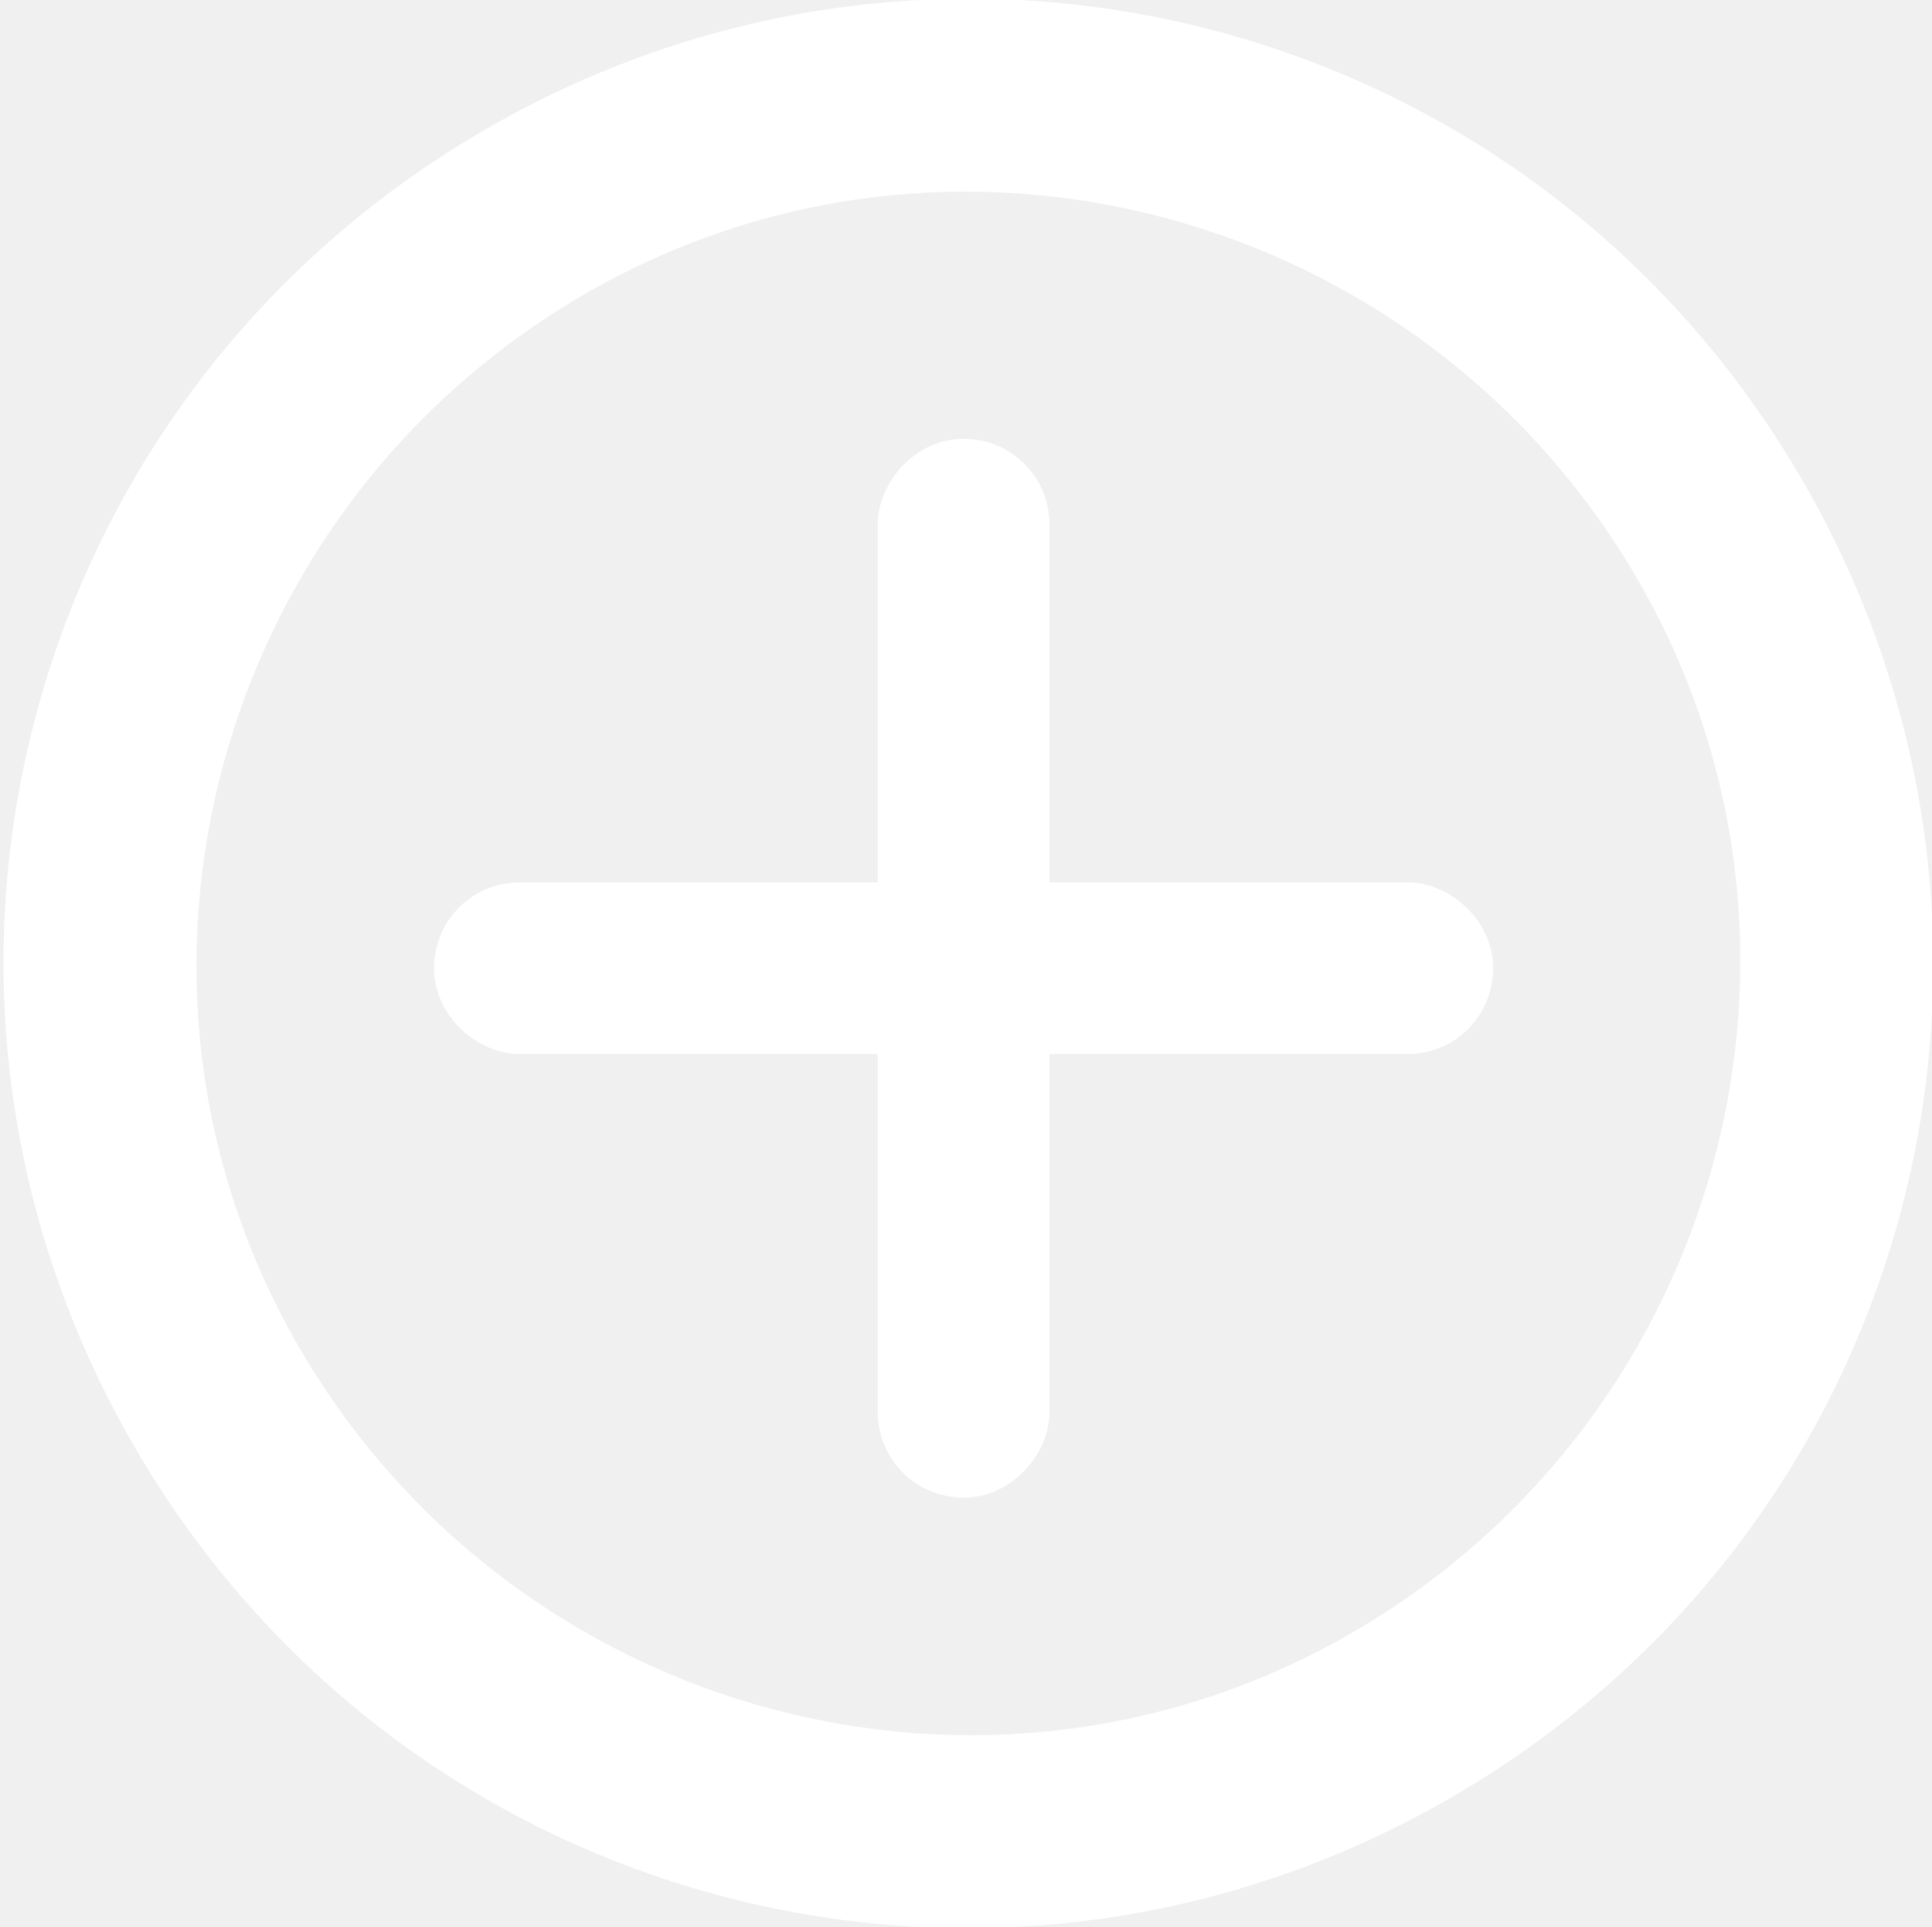
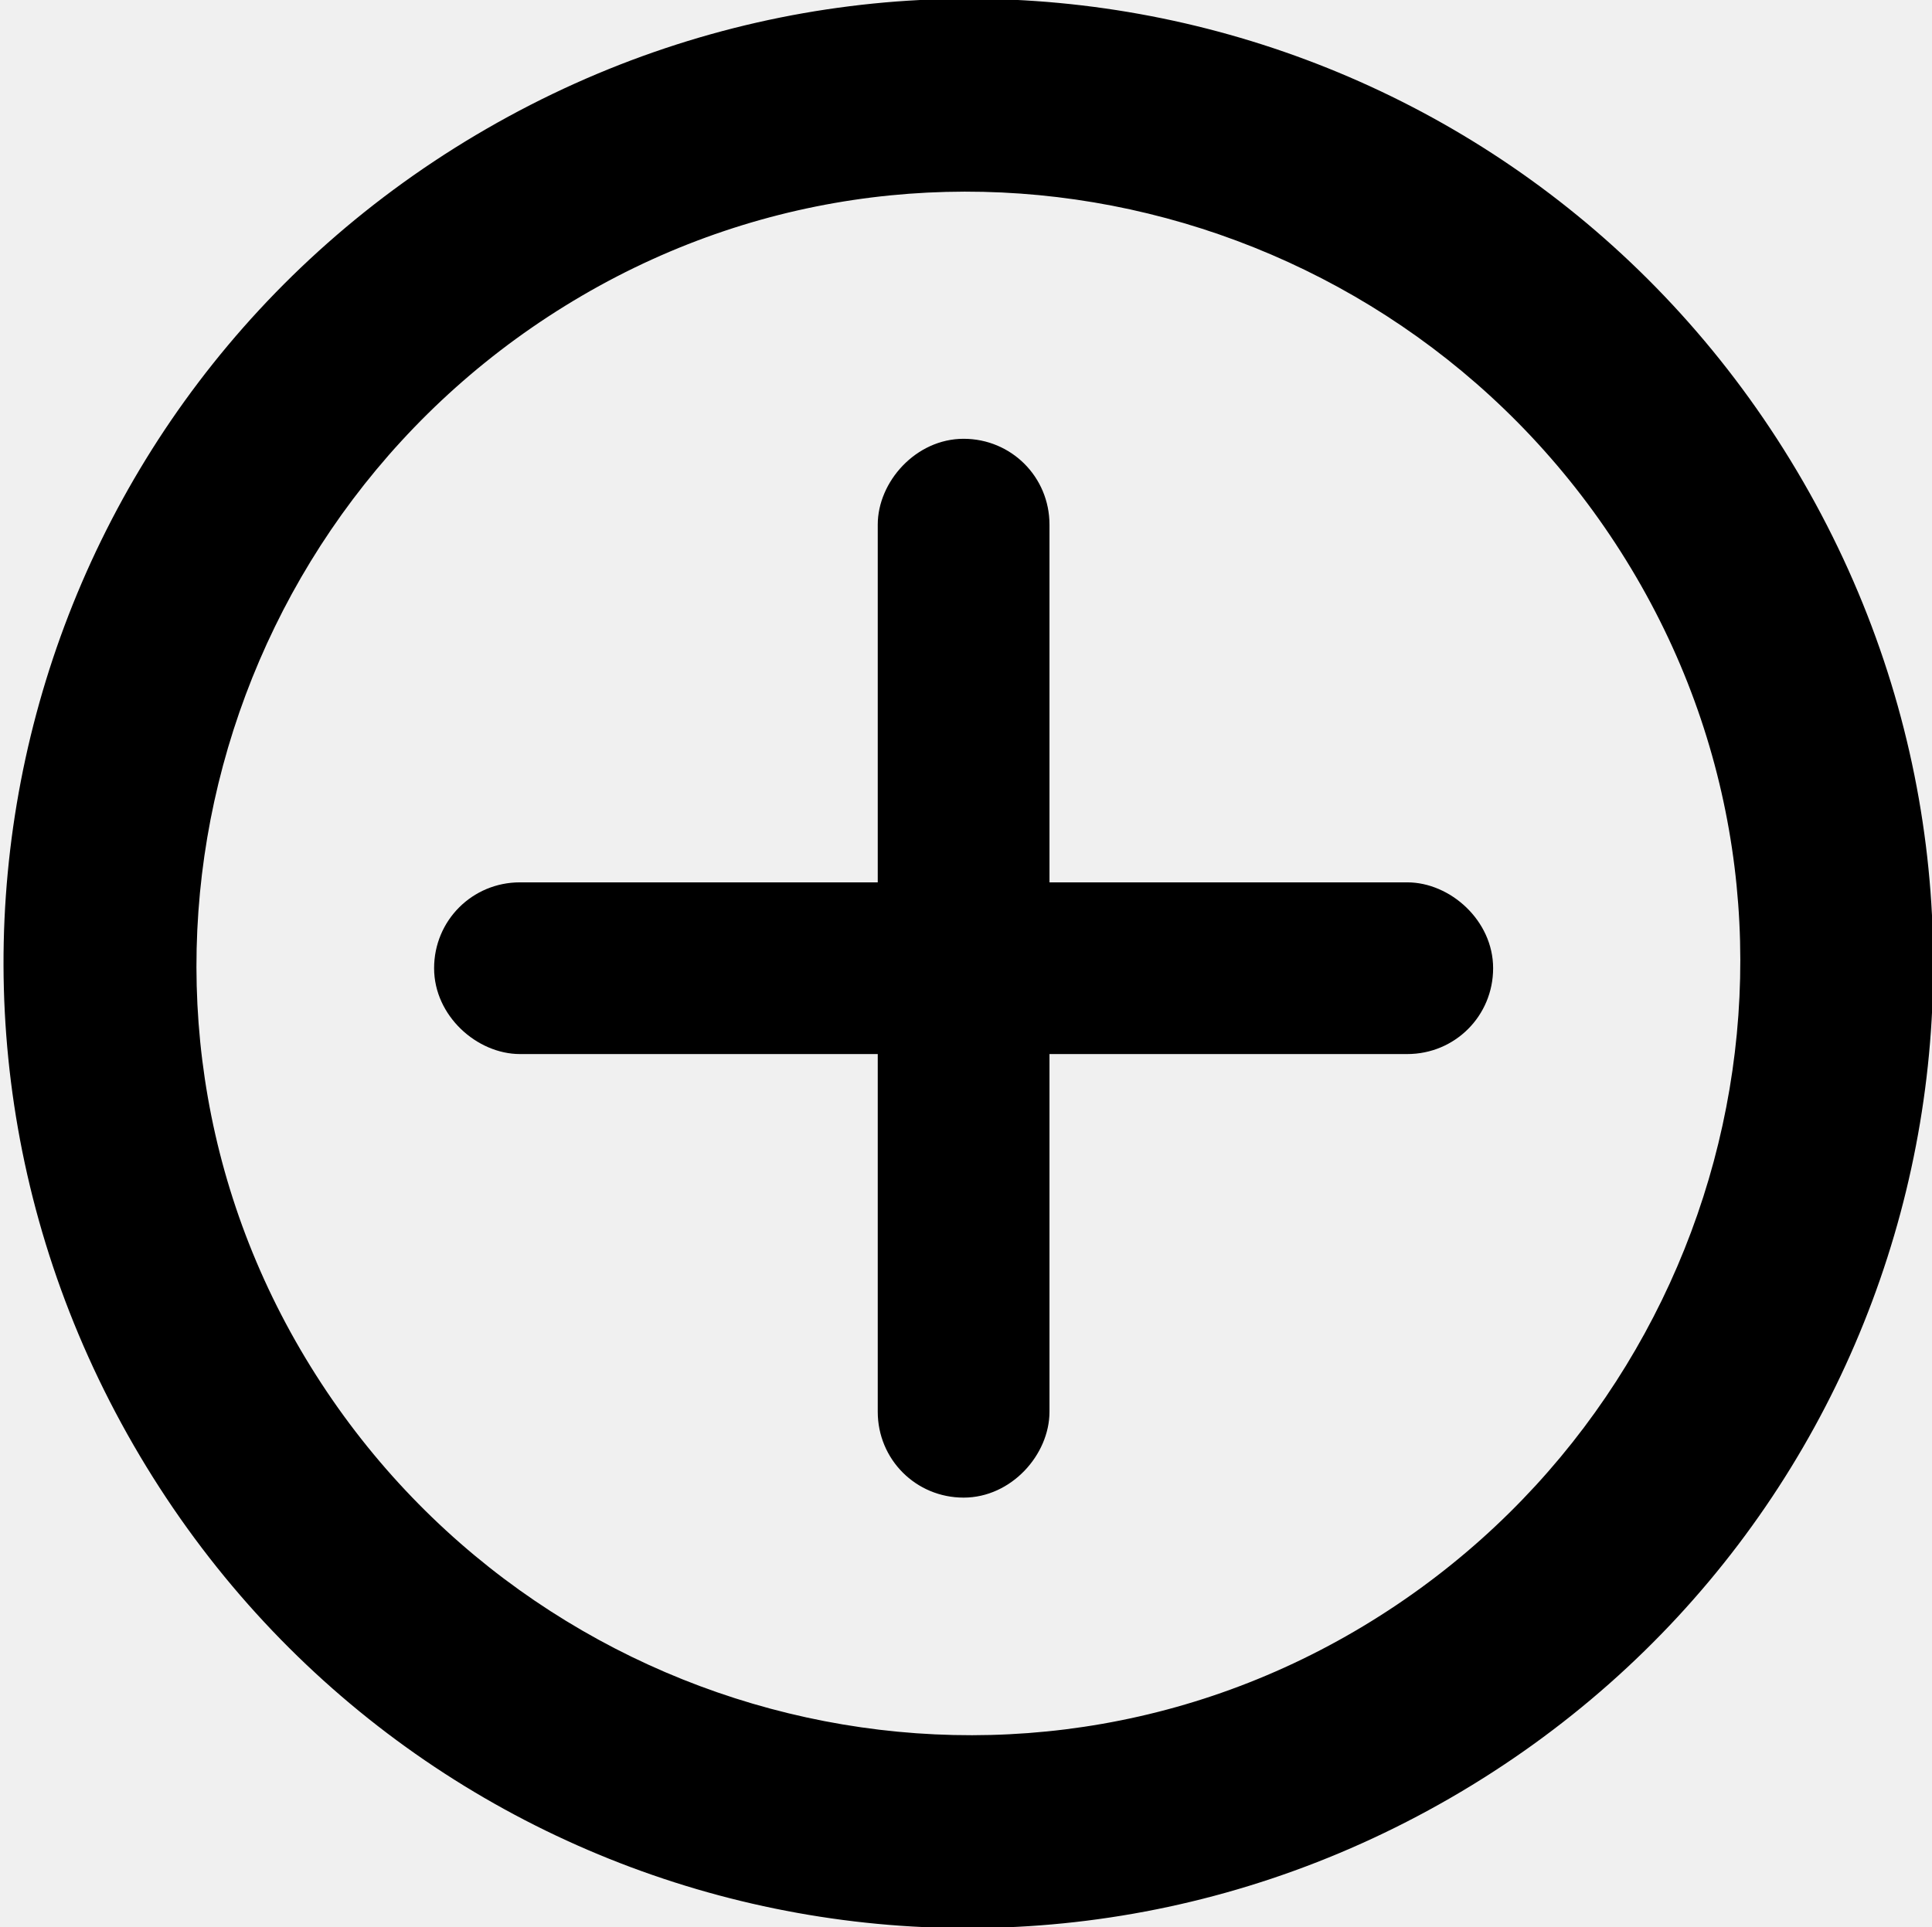
<svg xmlns="http://www.w3.org/2000/svg" version="1.1" id="Capa_1" x="0px" y="0px" viewBox="0 0 40.5 40.4" style="enable-background:new 0 0 40.5 40.4;" xml:space="preserve">
-   <style type="text/css">
- 	.st0{fill:#FFFFFF;}
- </style>
-   <path class="st0" d="M30.4,37.7c9.7-5.6,13-17.9,7.4-27.6s-17.9-13-27.6-7.4s-13,17.9-7.4,27.6S20.7,43.3,30.4,37.7L30.4,37.7z   M6.3,28.3c-4.5-7.7-1.8-17.6,5.9-22.1s17.6-1.8,22.1,5.9s1.8,17.6-5.9,22.1C20.7,38.7,10.8,36,6.3,28.3L6.3,28.3z" />
-   <path class="st0" d="M29.5,22.1c1,0,1.8-0.8,1.8-1.8s-0.9-1.8-1.8-1.8H10.9c-1,0-1.8,0.8-1.8,1.8s0.9,1.8,1.8,1.8H29.5z" />
-   <path class="st0" d="M18.4,29.6c0,1,0.8,1.8,1.8,1.8s1.8-0.9,1.8-1.8L22,11c0-1-0.8-1.8-1.8-1.8s-1.8,0.9-1.8,1.8L18.4,29.6z" />
+   <path d="M30.4,37.7c9.7-5.6,13-17.9,7.4-27.6s-17.9-13-27.6-7.4s-13,17.9-7.4,27.6S20.7,43.3,30.4,37.7L30.4,37.7z M6.3,28.3  c-4.5-7.7-1.8-17.6,5.9-22.1s17.6-1.8,22.1,5.9s1.8,17.6-5.9,22.1C20.7,38.7,10.8,36,6.3,28.3L6.3,28.3z" />
+   <path d="M29.5,22.1c1,0,1.8-0.8,1.8-1.8c0-1-0.9-1.8-1.8-1.8l-18.6,0c-1,0-1.8,0.8-1.8,1.8c0,1,0.9,1.8,1.8,1.8L29.5,22.1z" />
+   <path d="M18.4,29.6c0,1,0.8,1.8,1.8,1.8c1,0,1.8-0.9,1.8-1.8L22,11c0-1-0.8-1.8-1.8-1.8c-1,0-1.8,0.9-1.8,1.8L18.4,29.6z" />
</svg>
